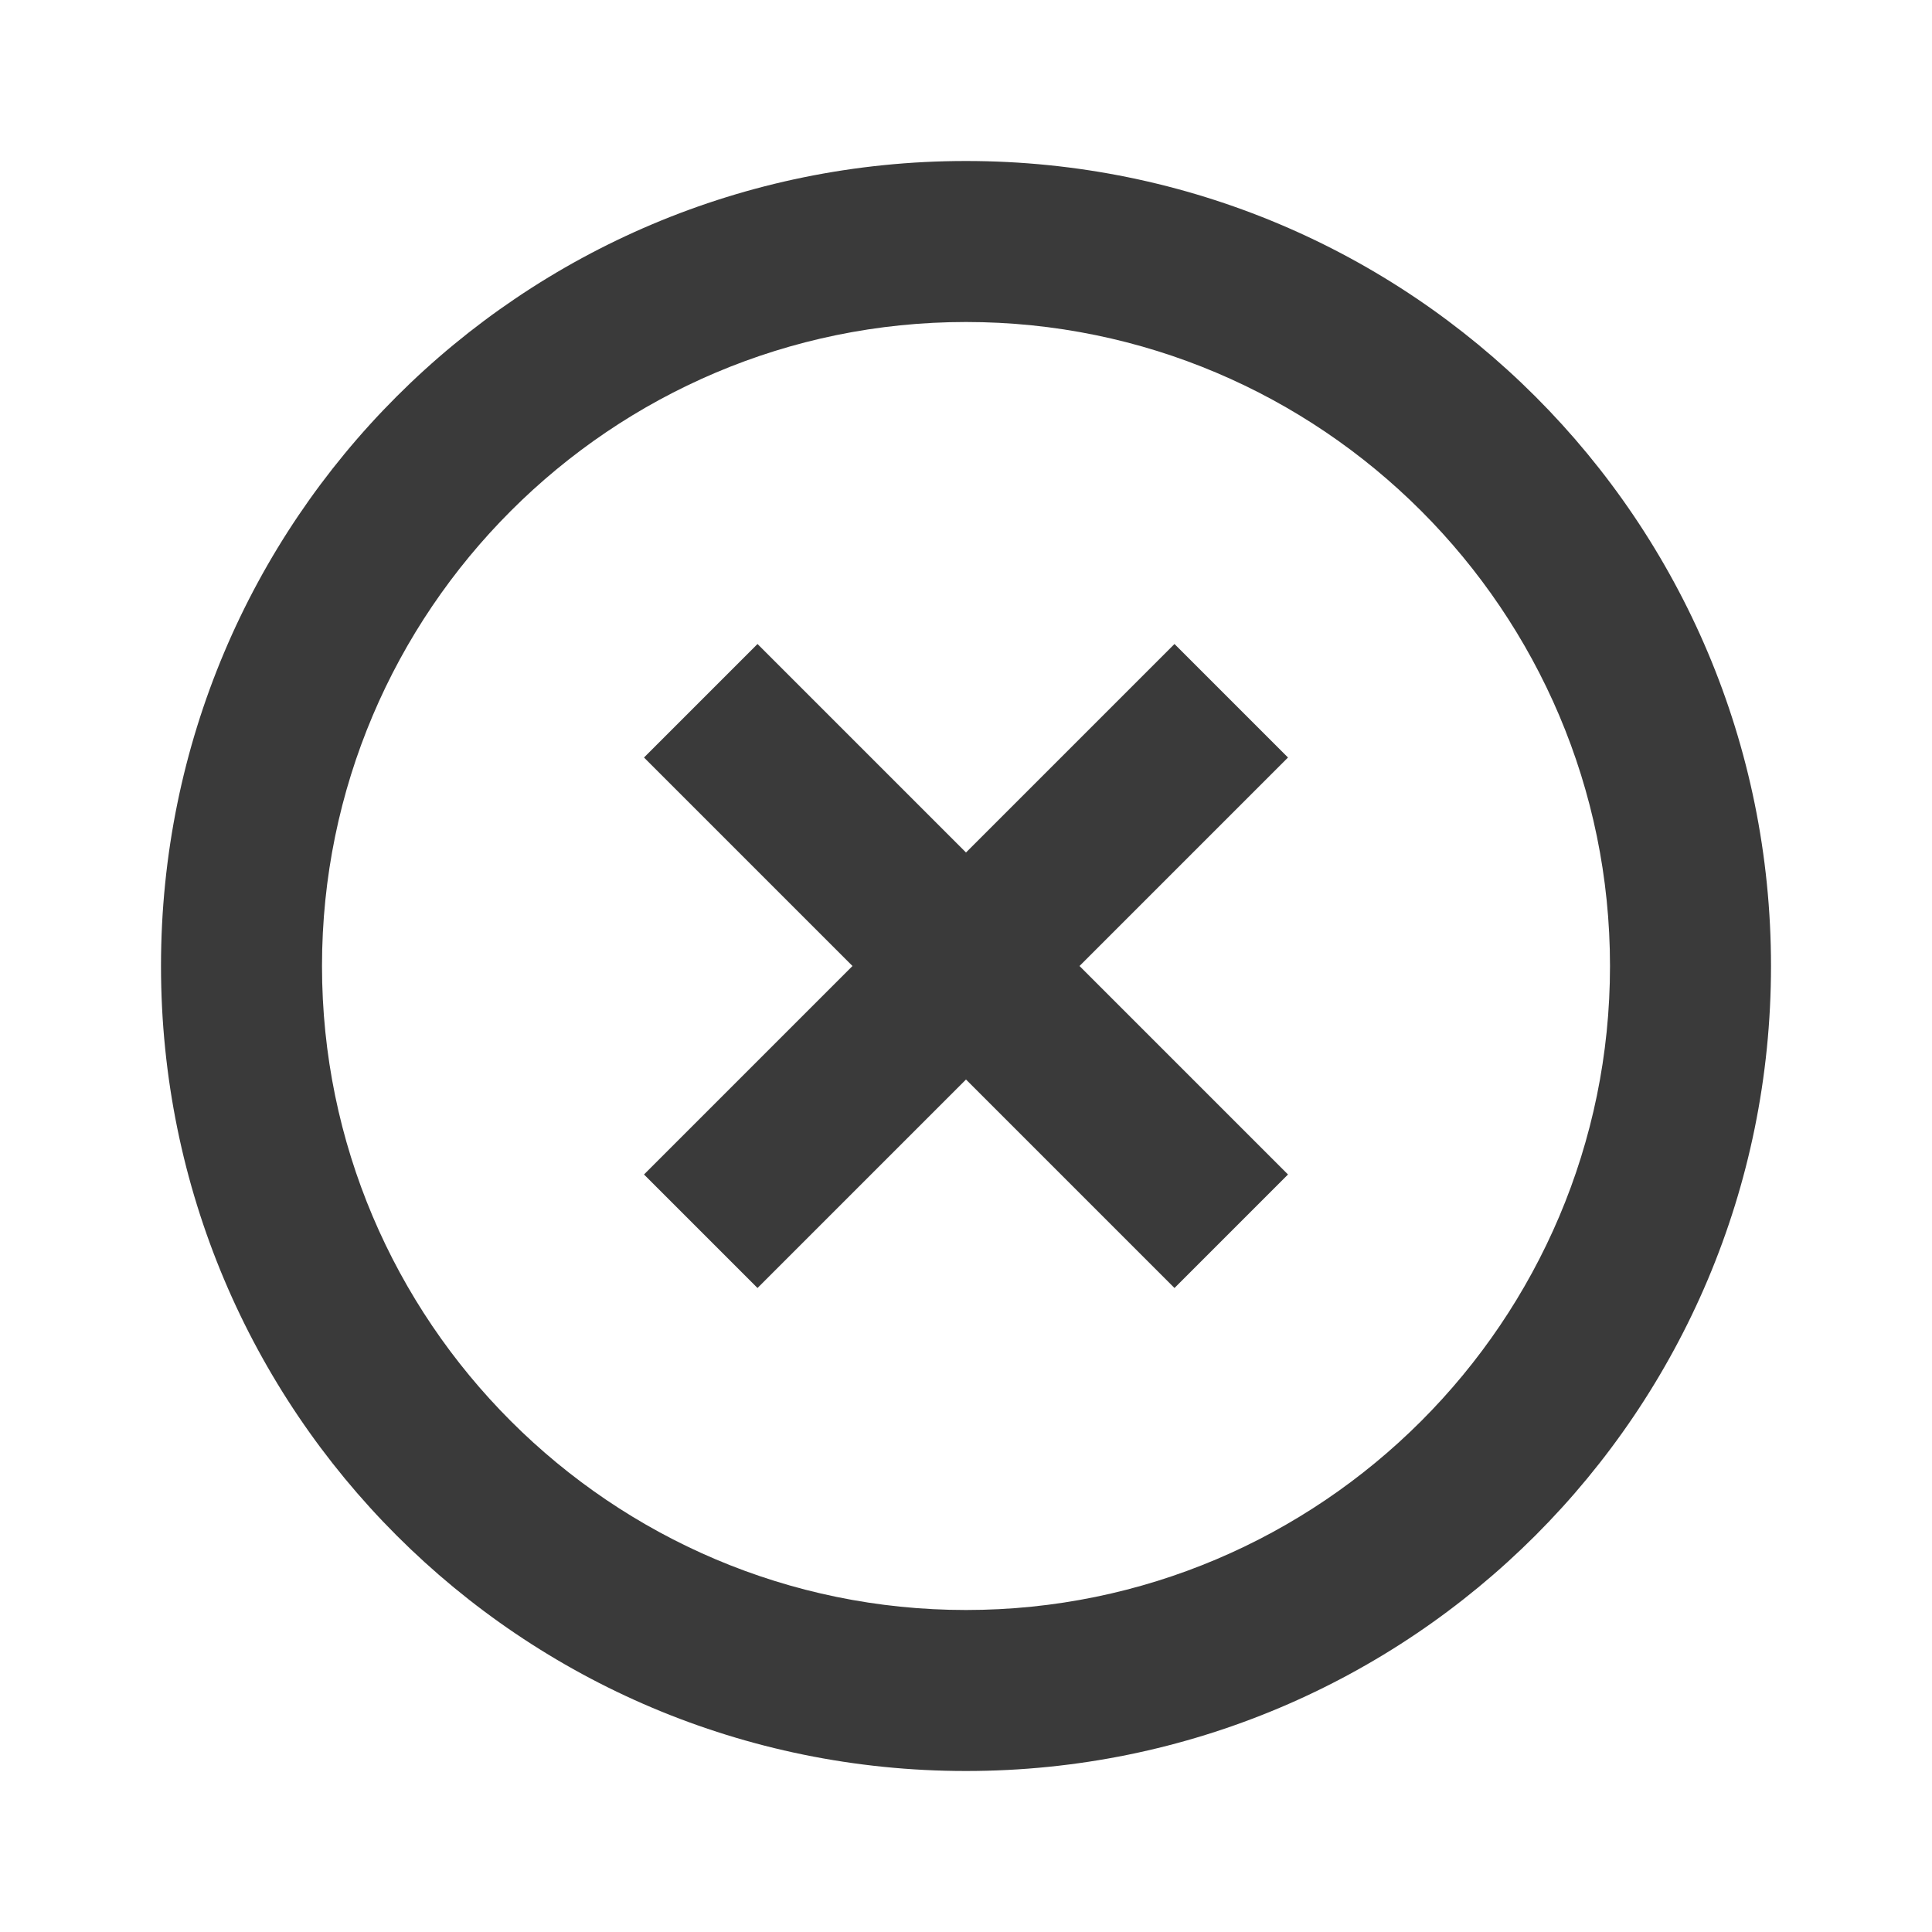
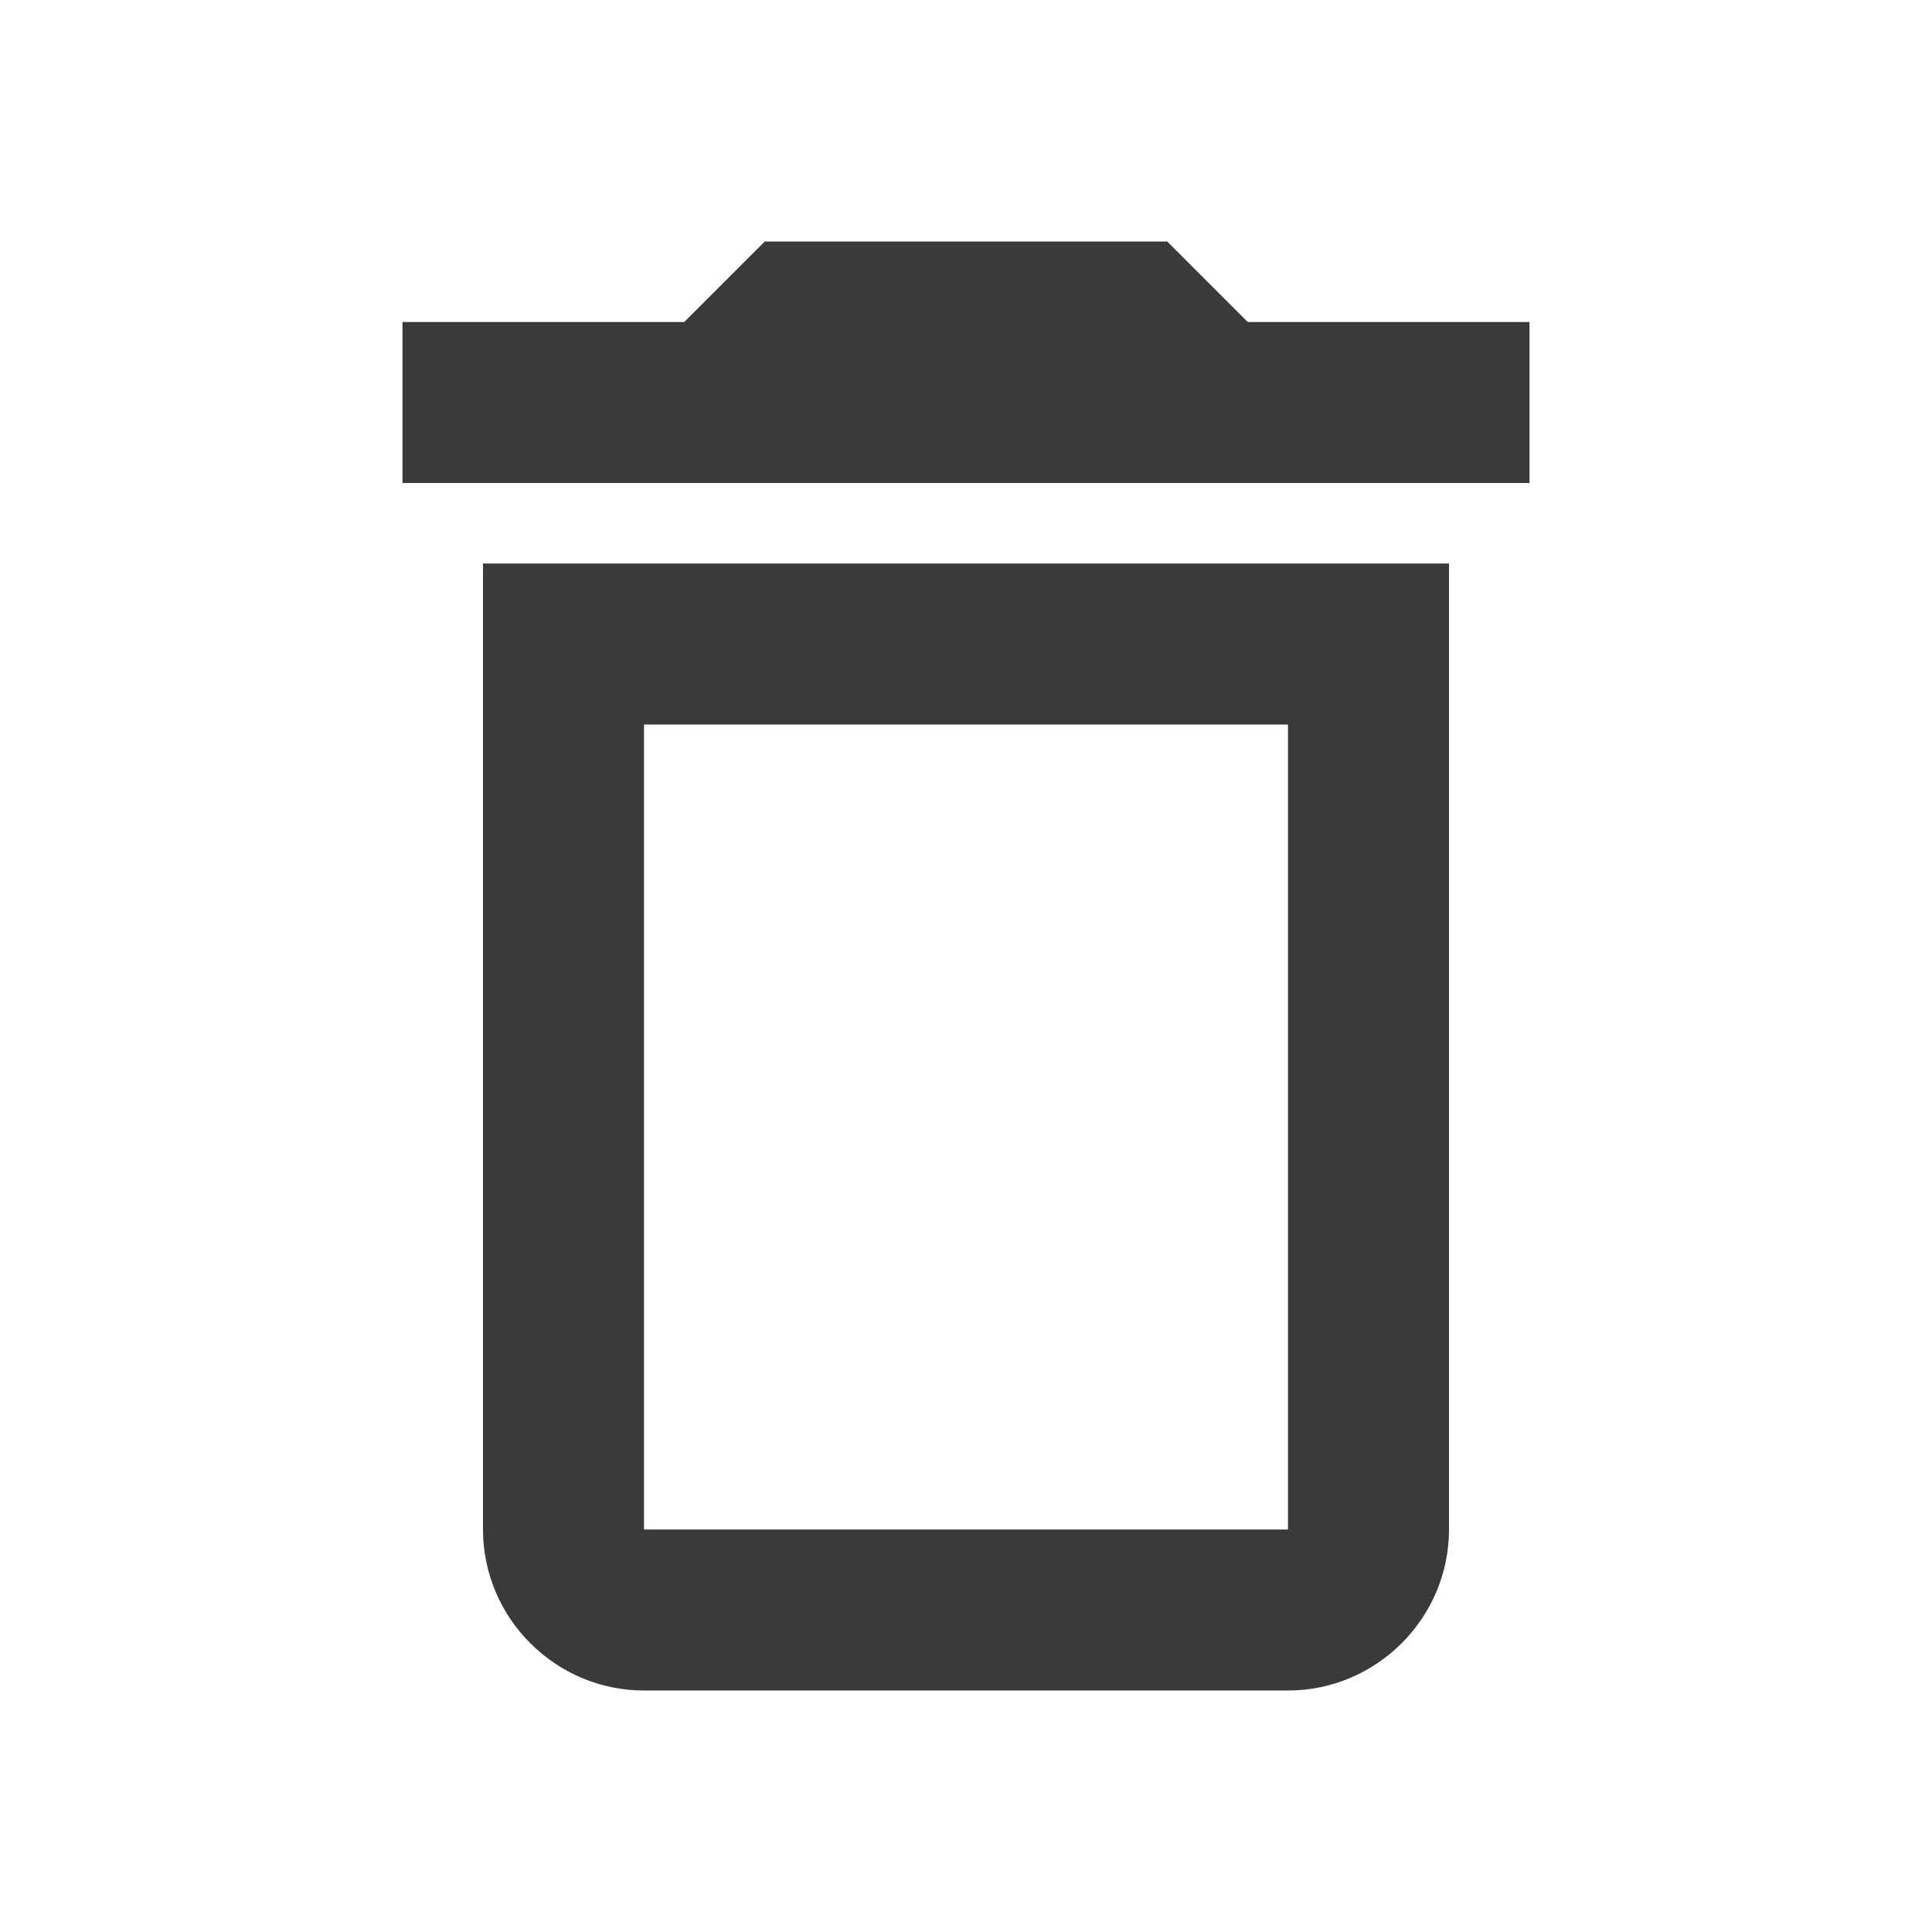
- <svg xmlns="http://www.w3.org/2000/svg" height="34px" viewBox="0 0 24 24" width="34px" fill="#3A3A3A">
-   <path d="M0 0h24v24H0z" fill="none" />
-   <path d="M14.59 8L12 10.59 9.41 8 8 9.41 10.59 12 8 14.59 9.41 16 12 13.41 14.59 16 16 14.59 13.41 12 16 9.41 14.59 8zM12 2C6.47 2 2 6.47 2 12s4.47 10 10 10 10-4.47 10-10S17.53 2 12 2zm0 18c-4.41 0-8-3.59-8-8s3.59-8 8-8 8 3.59 8 8-3.59 8-8 8z" />
+ <svg xmlns="http://www.w3.org/2000/svg" height="24px" viewBox="0 0 24 24" width="24px" fill="#3A3A3A">
+   <path d="M0 0h24v24H0V0z" fill="none" />
+   <path d="M16 9v10H8V9h8m-1.5-6h-5l-1 1H5v2h14V4h-3.5l-1-1zM18 7H6v12c0 1.1.9 2 2 2h8c1.1 0 2-.9 2-2V7z" />
</svg>
